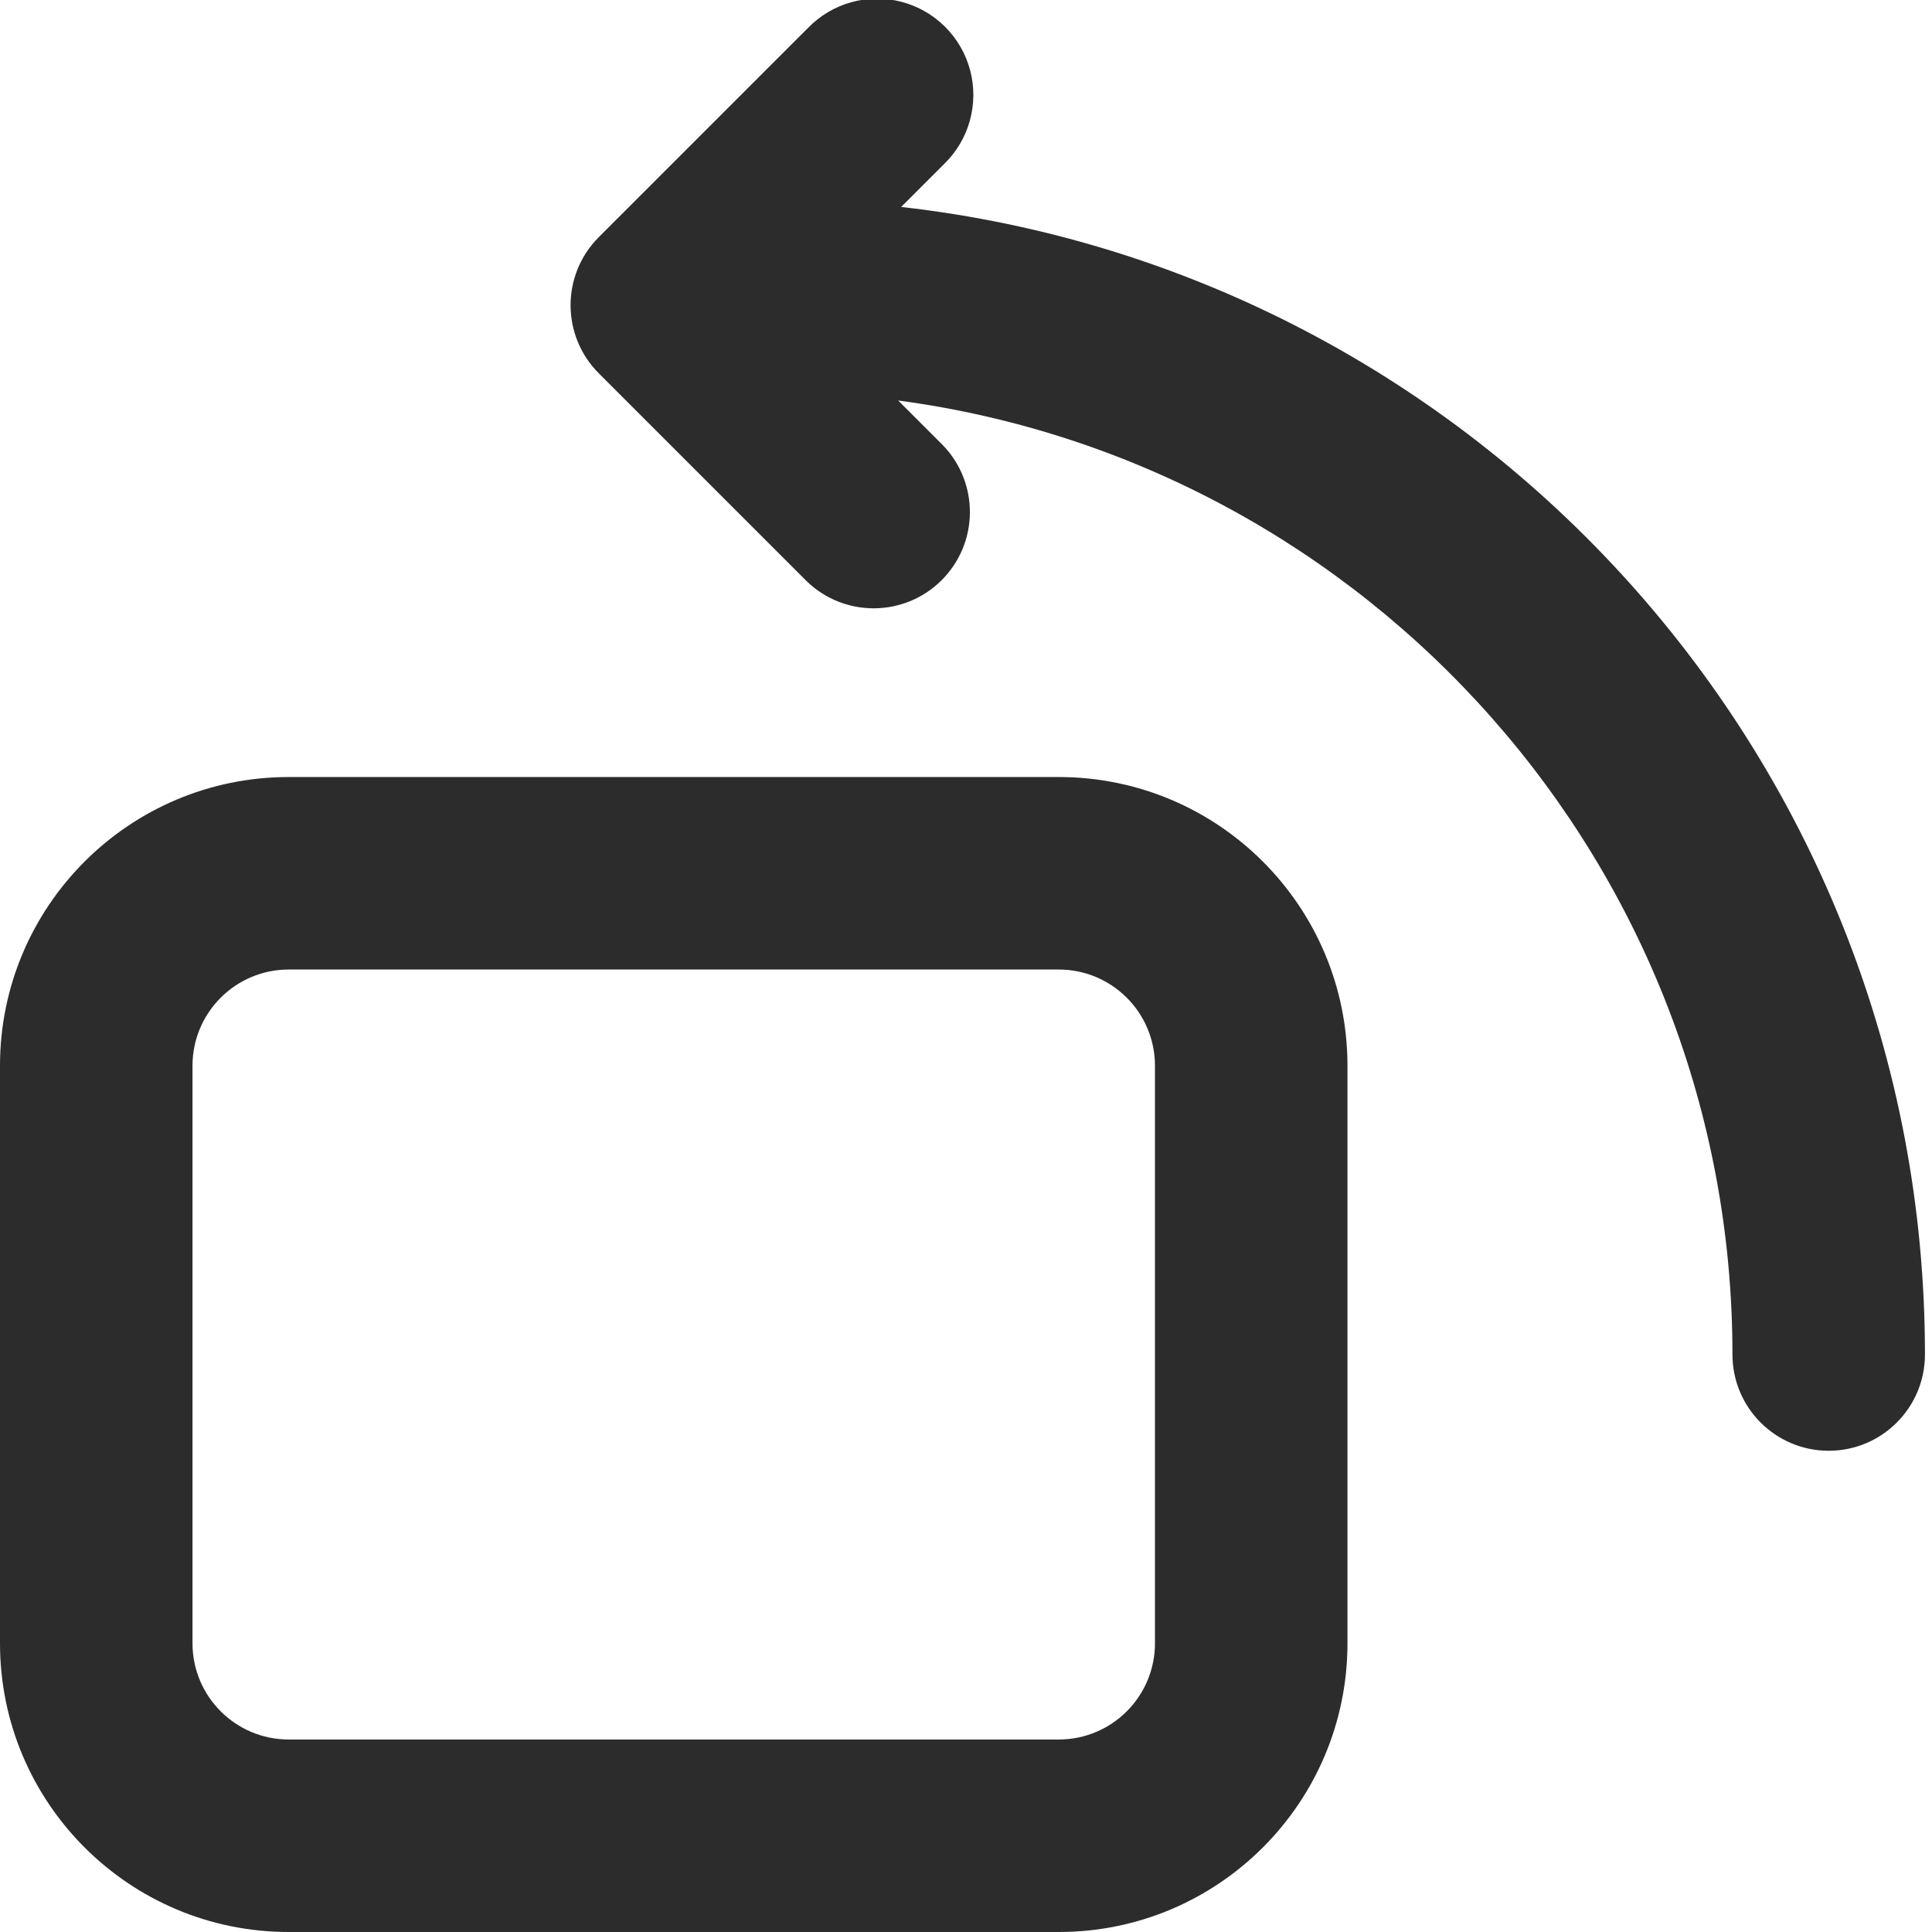
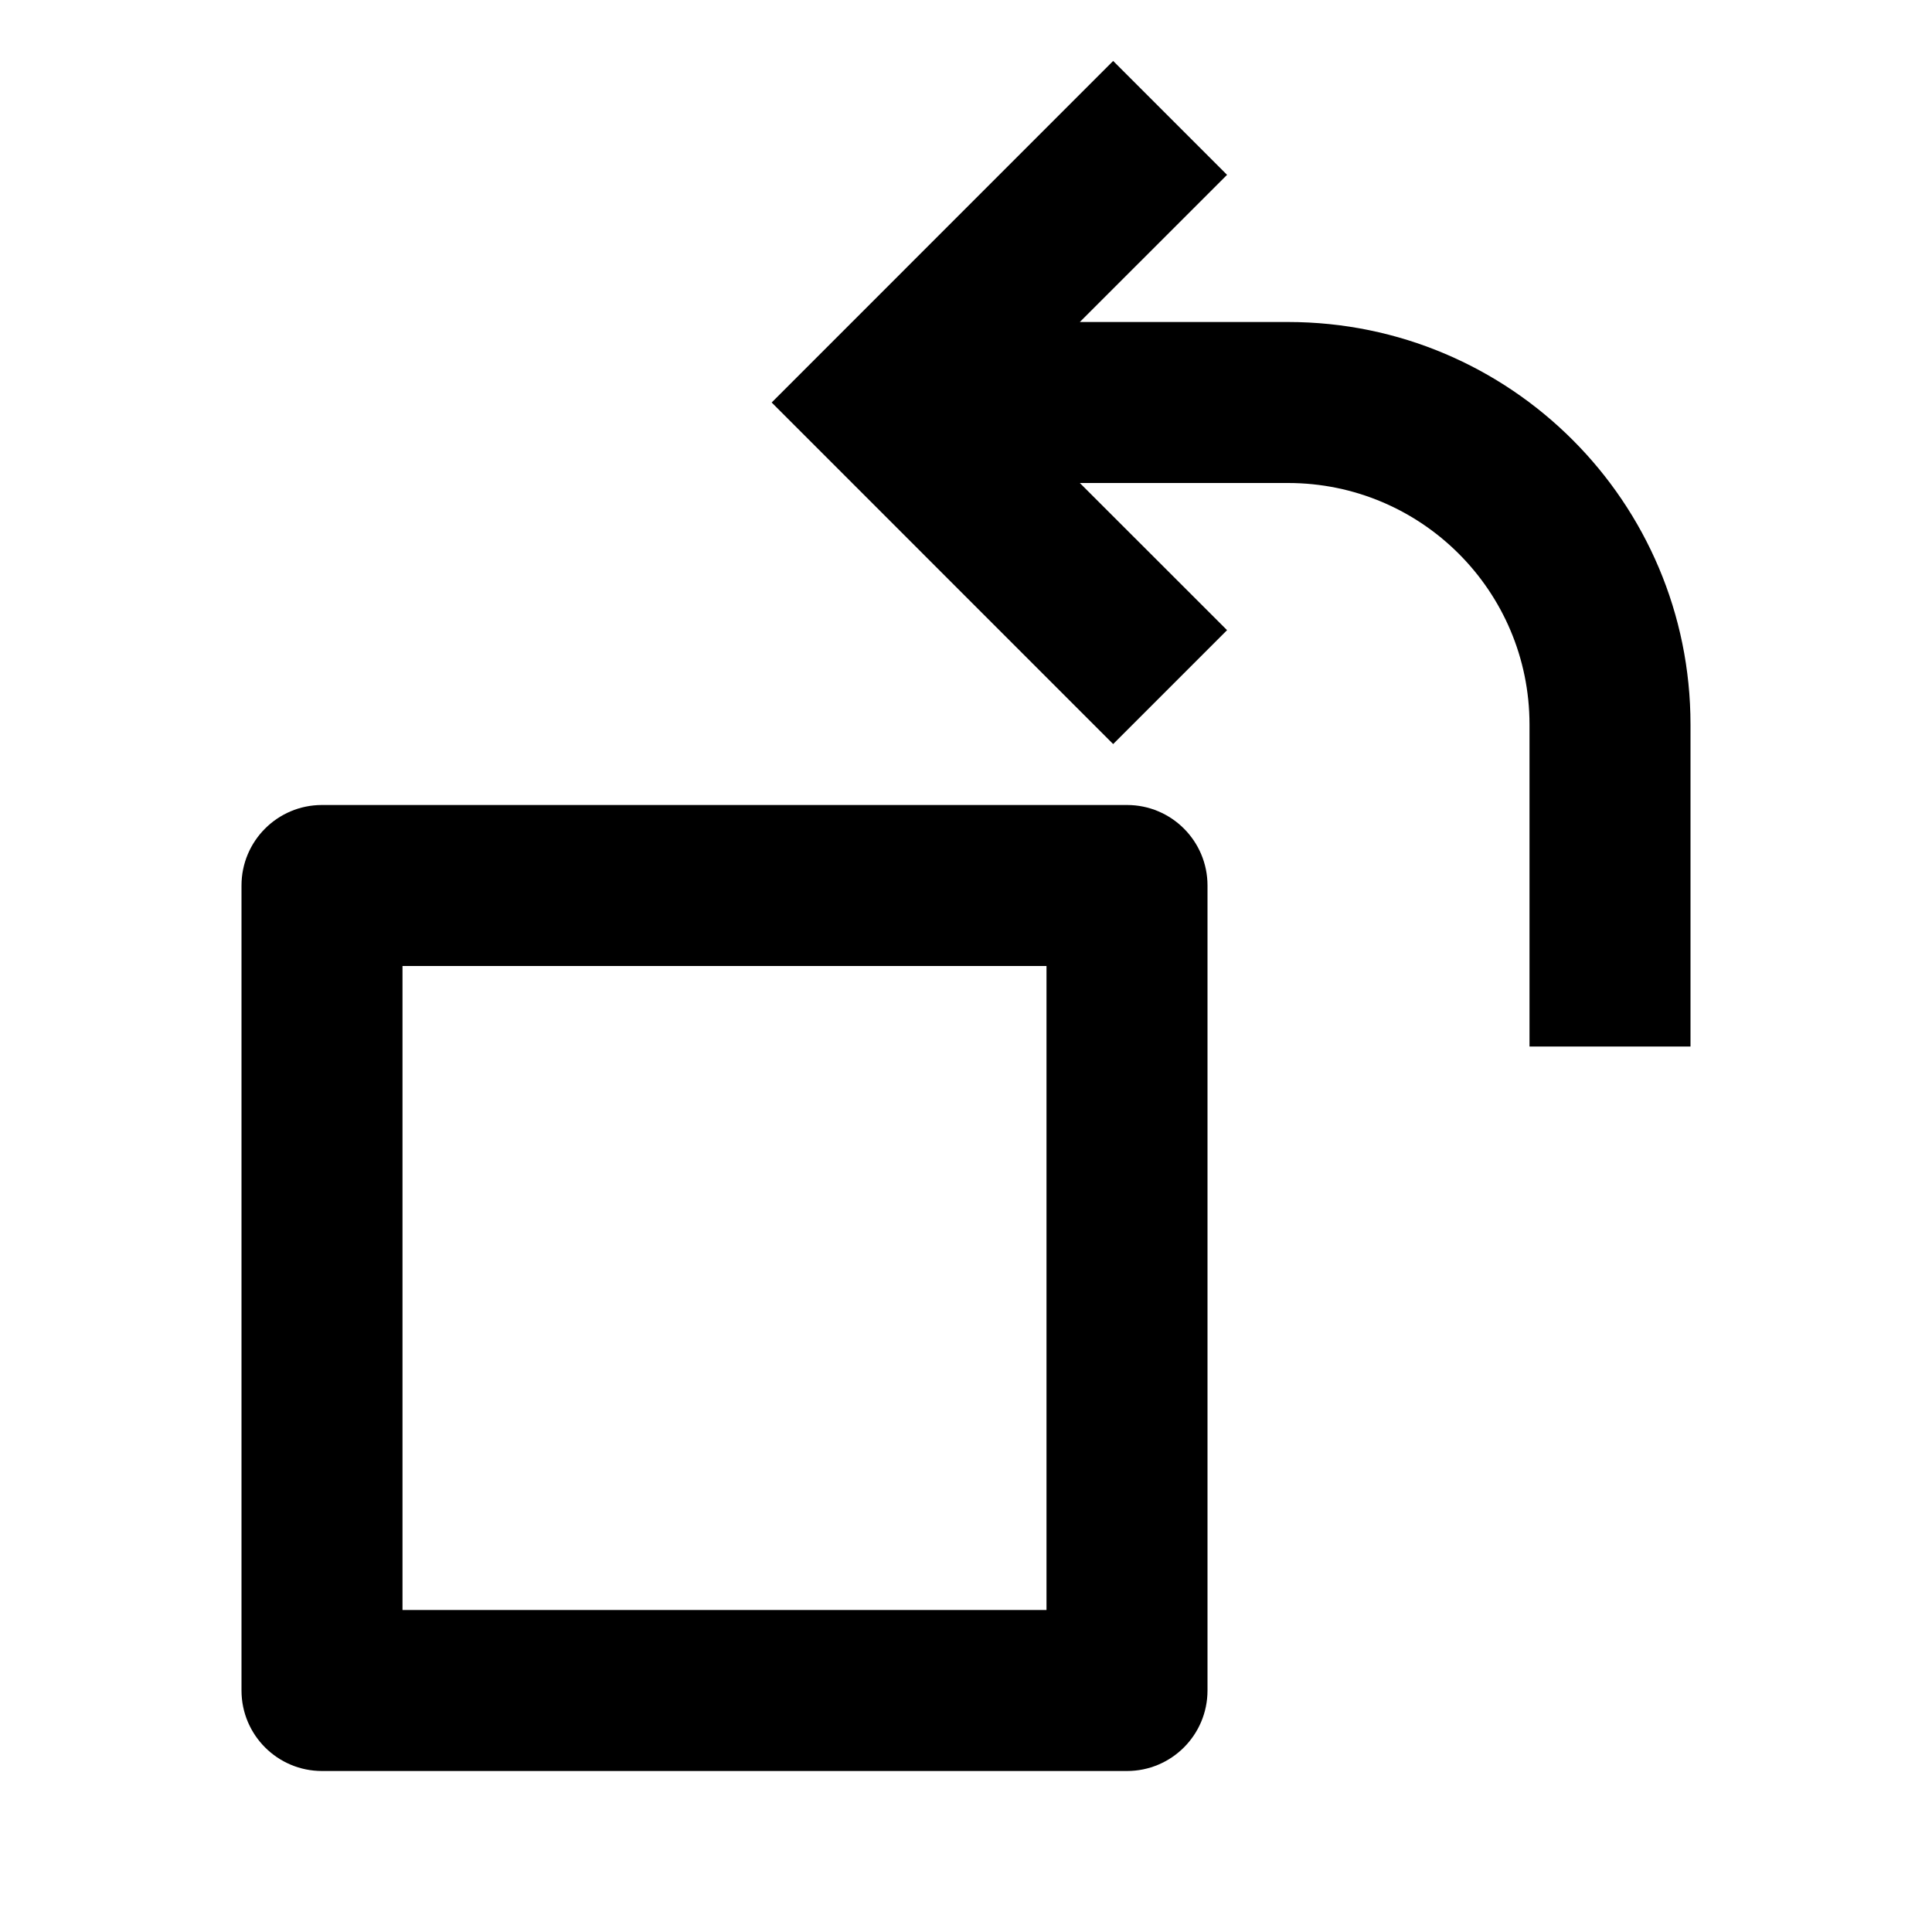
- <svg xmlns="http://www.w3.org/2000/svg" t="1770435181994" class="icon" viewBox="0 0 1024 1024" version="1.1" p-id="3116">
-   <path d="M476.056 212.277l23.67 23.67a51.013 51.013 0 0 1-72.133 72.133L317.354 197.84a51.013 51.013 0 0 1 0-72.133L428.206 14.855a51.013 51.013 0 1 1 72.133 72.133l-22.701 22.701C783.054 144.174 1020.266 403.321 1020.266 717.92a51.013 51.013 0 0 1-102.027 0c0-258.688-192.575-472.383-442.183-505.644zM153.04 411.841h408.106a153.04 153.04 0 0 1 153.04 153.04v306.08a153.04 153.04 0 0 1-153.04 153.04H153.04a153.04 153.04 0 0 1-153.04-153.04v-306.08a153.04 153.04 0 0 1 153.04-153.04z m0 102.027a51.013 51.013 0 0 0-51.013 51.013v306.08a51.013 51.013 0 0 0 51.013 51.013h408.106a51.013 51.013 0 0 0 51.013-51.013v-306.08a51.013 51.013 0 0 0-51.013-51.013H153.04z" fill="#2c2c2c" p-id="3117" />
+ <svg xmlns="http://www.w3.org/2000/svg" t="1772502682040" class="icon" viewBox="0 0 1024 1024" version="1.1" p-id="2929">
+   <path d="M572.331 256l78.037 77.995-60.373 60.373L409.003 213.333 589.995 32.299l60.373 60.373L572.331 170.667H682.667a213.333 213.333 0 0 1 213.333 213.333v170.667h-85.333V384a128 128 0 0 0-128-128h-110.336zM640 469.333v426.667a42.667 42.667 0 0 1-42.667 42.667H170.667a42.667 42.667 0 0 1-42.667-42.667V469.333a42.667 42.667 0 0 1 42.667-42.667h426.667a42.667 42.667 0 0 1 42.667 42.667z m-85.333 42.667H213.333v341.333h341.333v-341.333z" fill="#000000" p-id="2930" />
</svg>
